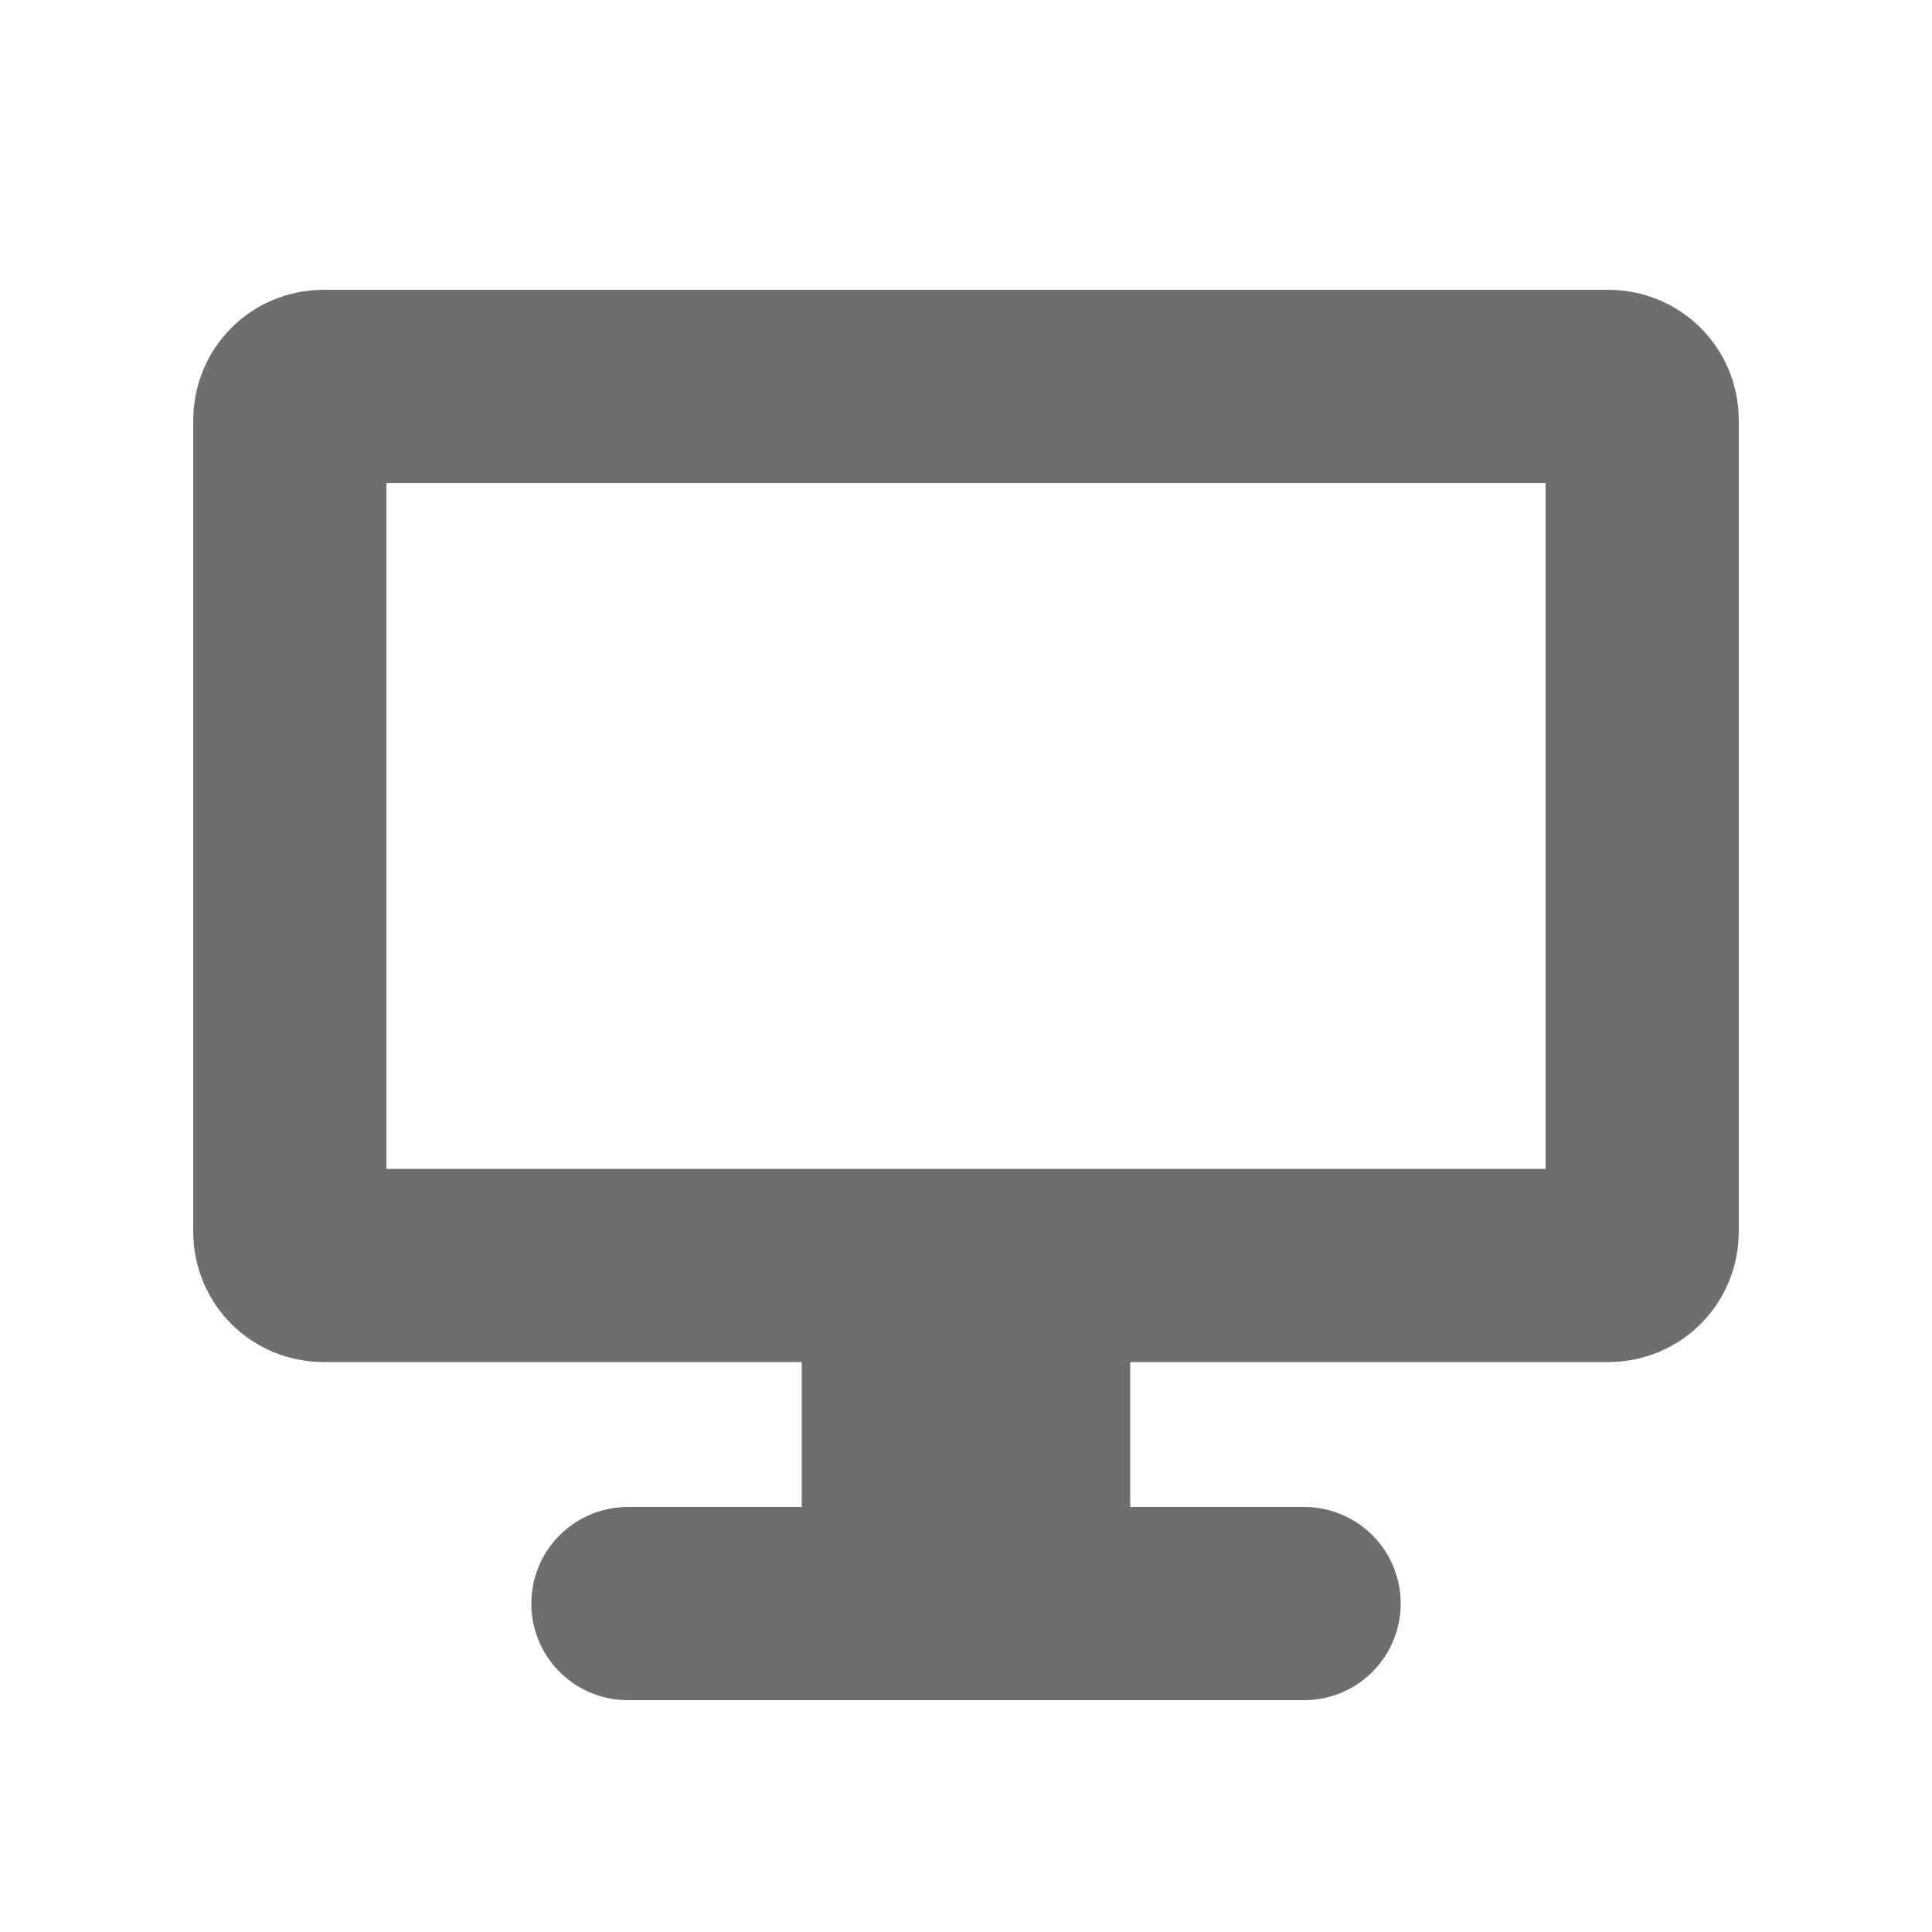
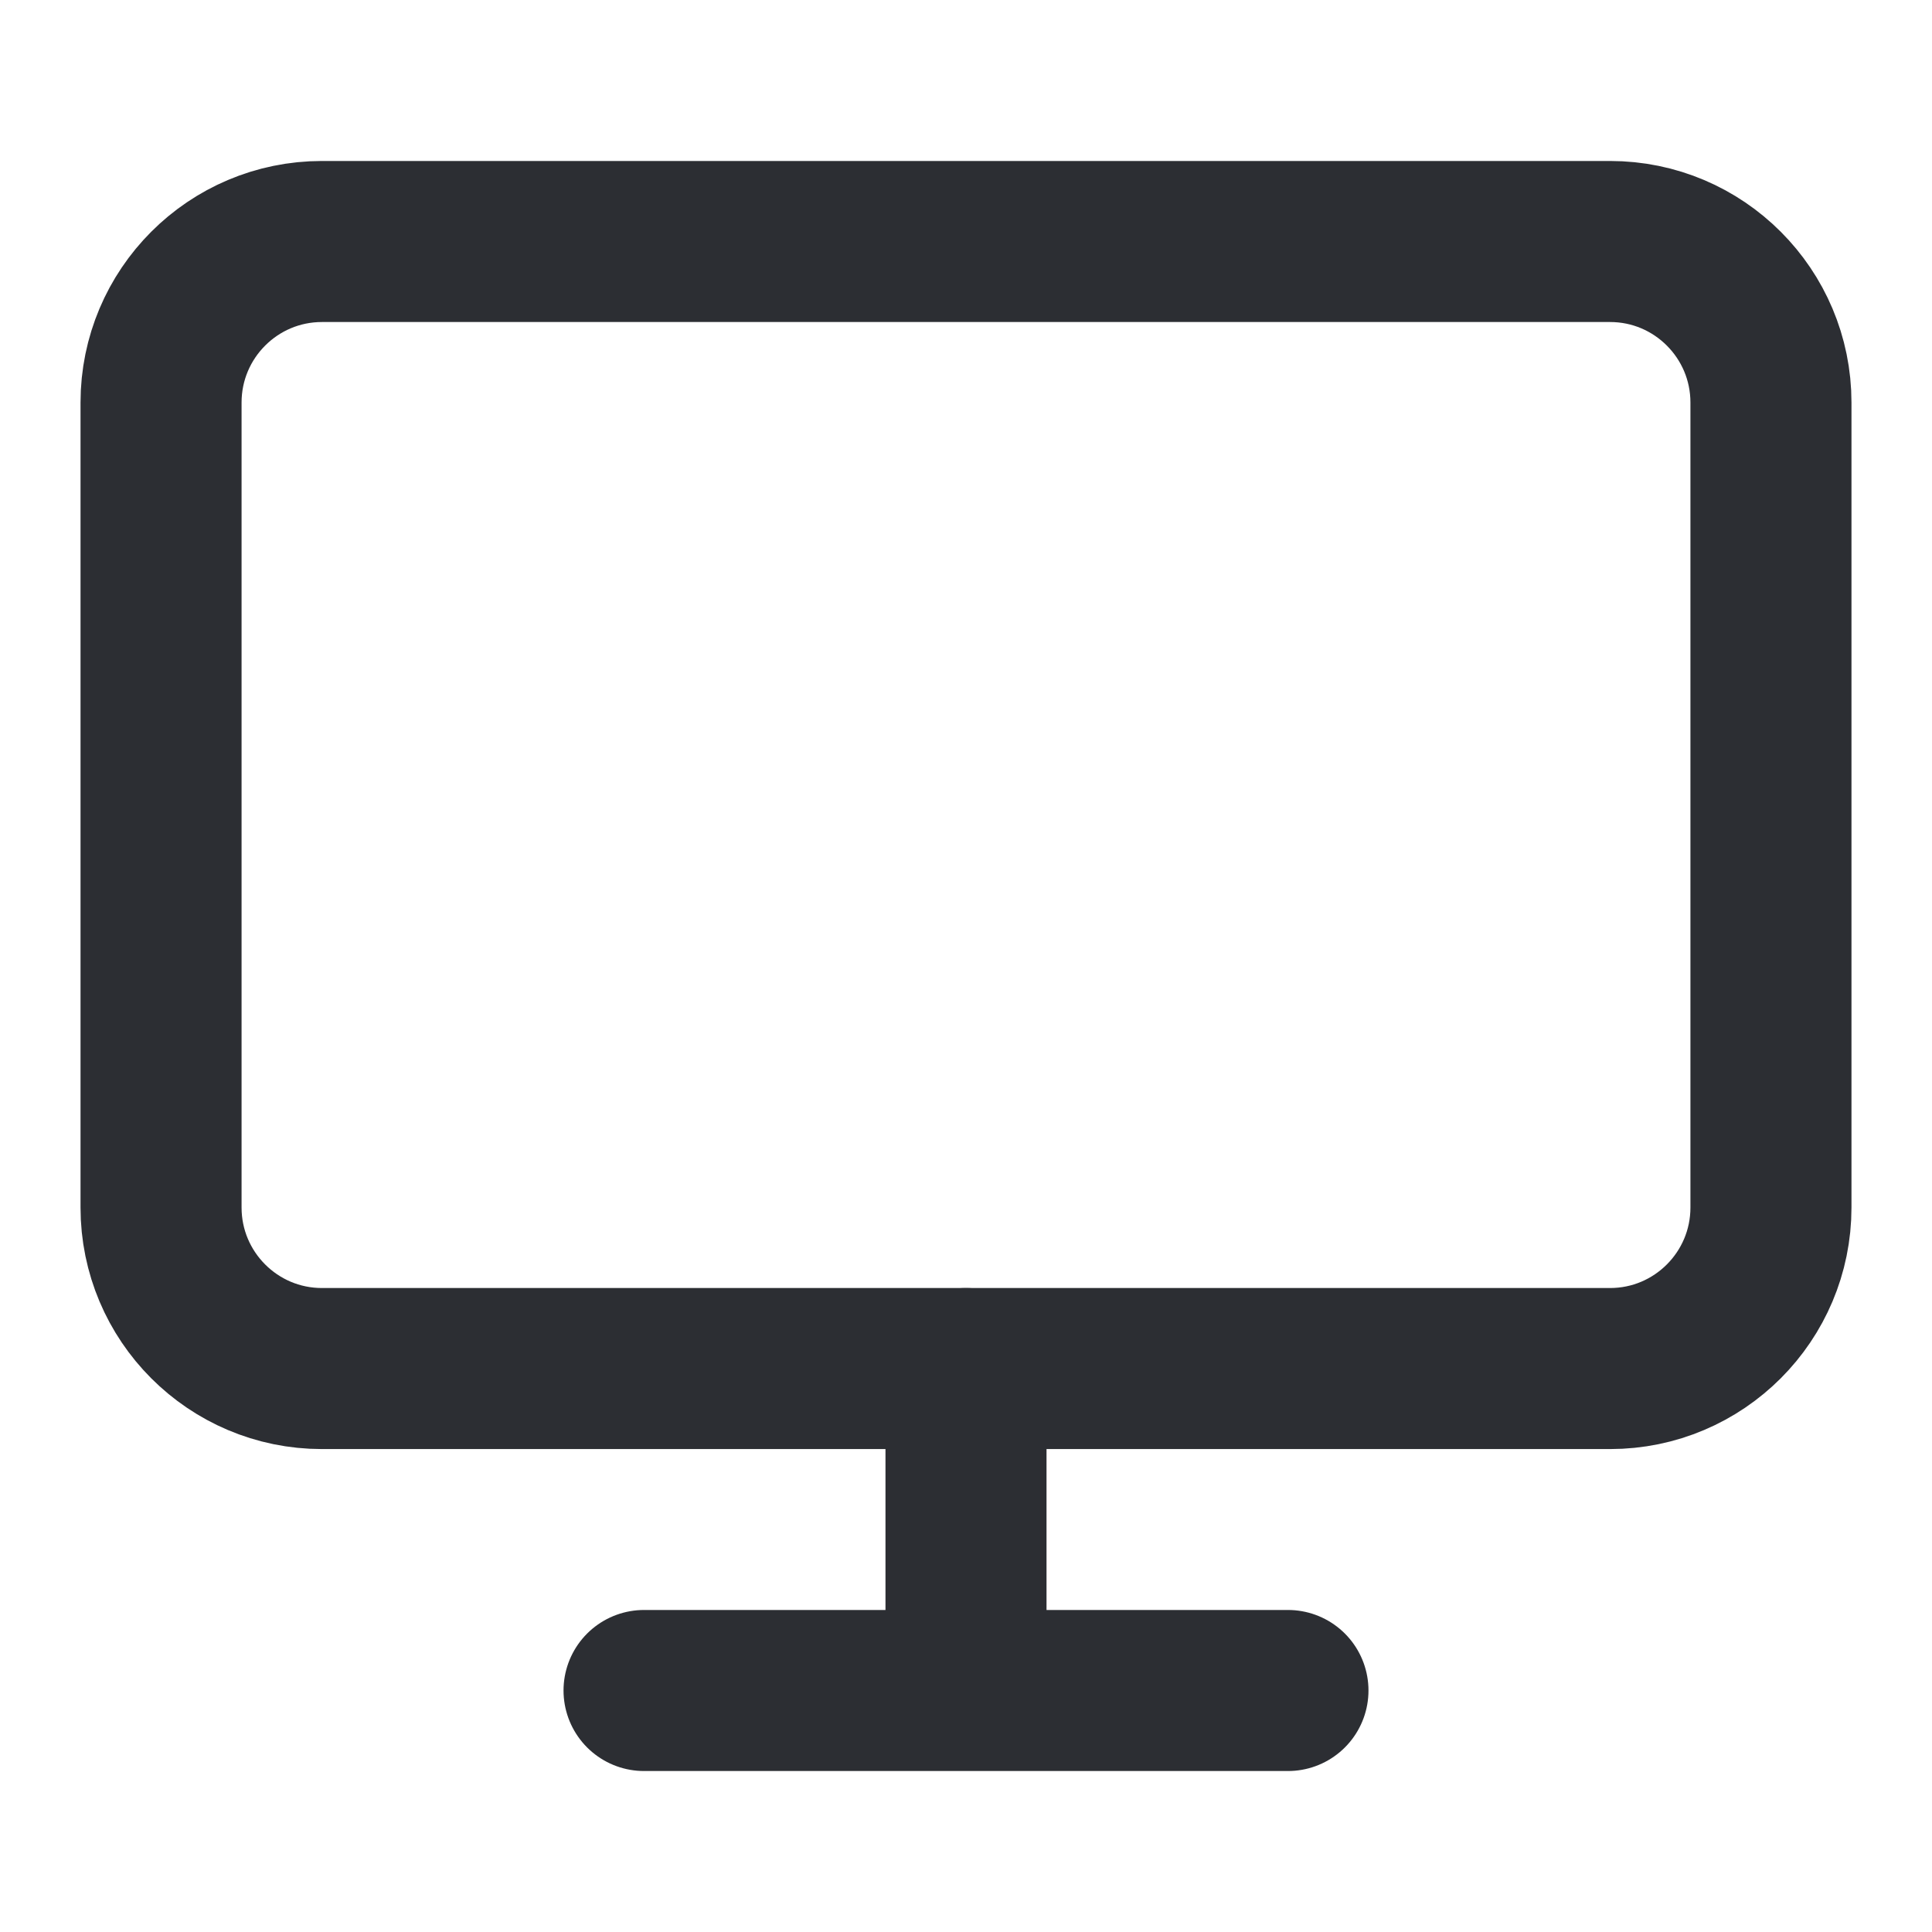
- <svg xmlns="http://www.w3.org/2000/svg" width="20px" height="20px" viewBox="0 0 20 20" version="1.1">
-   <g id="shareScreen" stroke="none" stroke-width="1" fill="none" fill-rule="evenodd" stroke-linecap="round">
-     <g id="desktop(24x24)@1x-copy-2" transform="translate(3, 4)" stroke="#6E6E6E" stroke-width="2">
-       <polygon id="Path" points="7.7 10 6.3 10 6.3 11.6 7.7 11.6" />
-       <line x1="3.5" y1="12.6" x2="10.5" y2="12.6" id="Path" stroke-linejoin="round" />
-       <path d="M13.65,9.1 L0.35,9.1 C0.154,9.1 0,8.946 0,8.75 L0,0.35 C0,0.154 0.154,0 0.35,0 L13.65,0 C13.846,0 14,0.154 14,0.35 L14,8.75 C14,8.946 13.846,9.1 13.65,9.1 Z" id="Path" stroke-linejoin="round" />
-     </g>
-   </g>
+ <svg xmlns="http://www.w3.org/2000/svg" width="14" height="14" viewBox="0 0 14 14" fill="none">
+   <path d="M2.333 1.75H11.667C12.311 1.75 12.833 2.273 12.833 2.917V8.75C12.833 9.394 12.311 9.917 11.667 9.917H2.333C1.689 9.917 1.167 9.394 1.167 8.75V2.917C1.167 2.273 1.689 1.75 2.333 1.75V1.75" stroke="#2C2E33" stroke-width="1.167" stroke-linecap="round" stroke-linejoin="round" />
+   <path d="M4.667 12.25H9.333M7 9.917V12.25" stroke="#2C2E33" stroke-width="1.167" stroke-linecap="round" stroke-linejoin="round" />
</svg>
